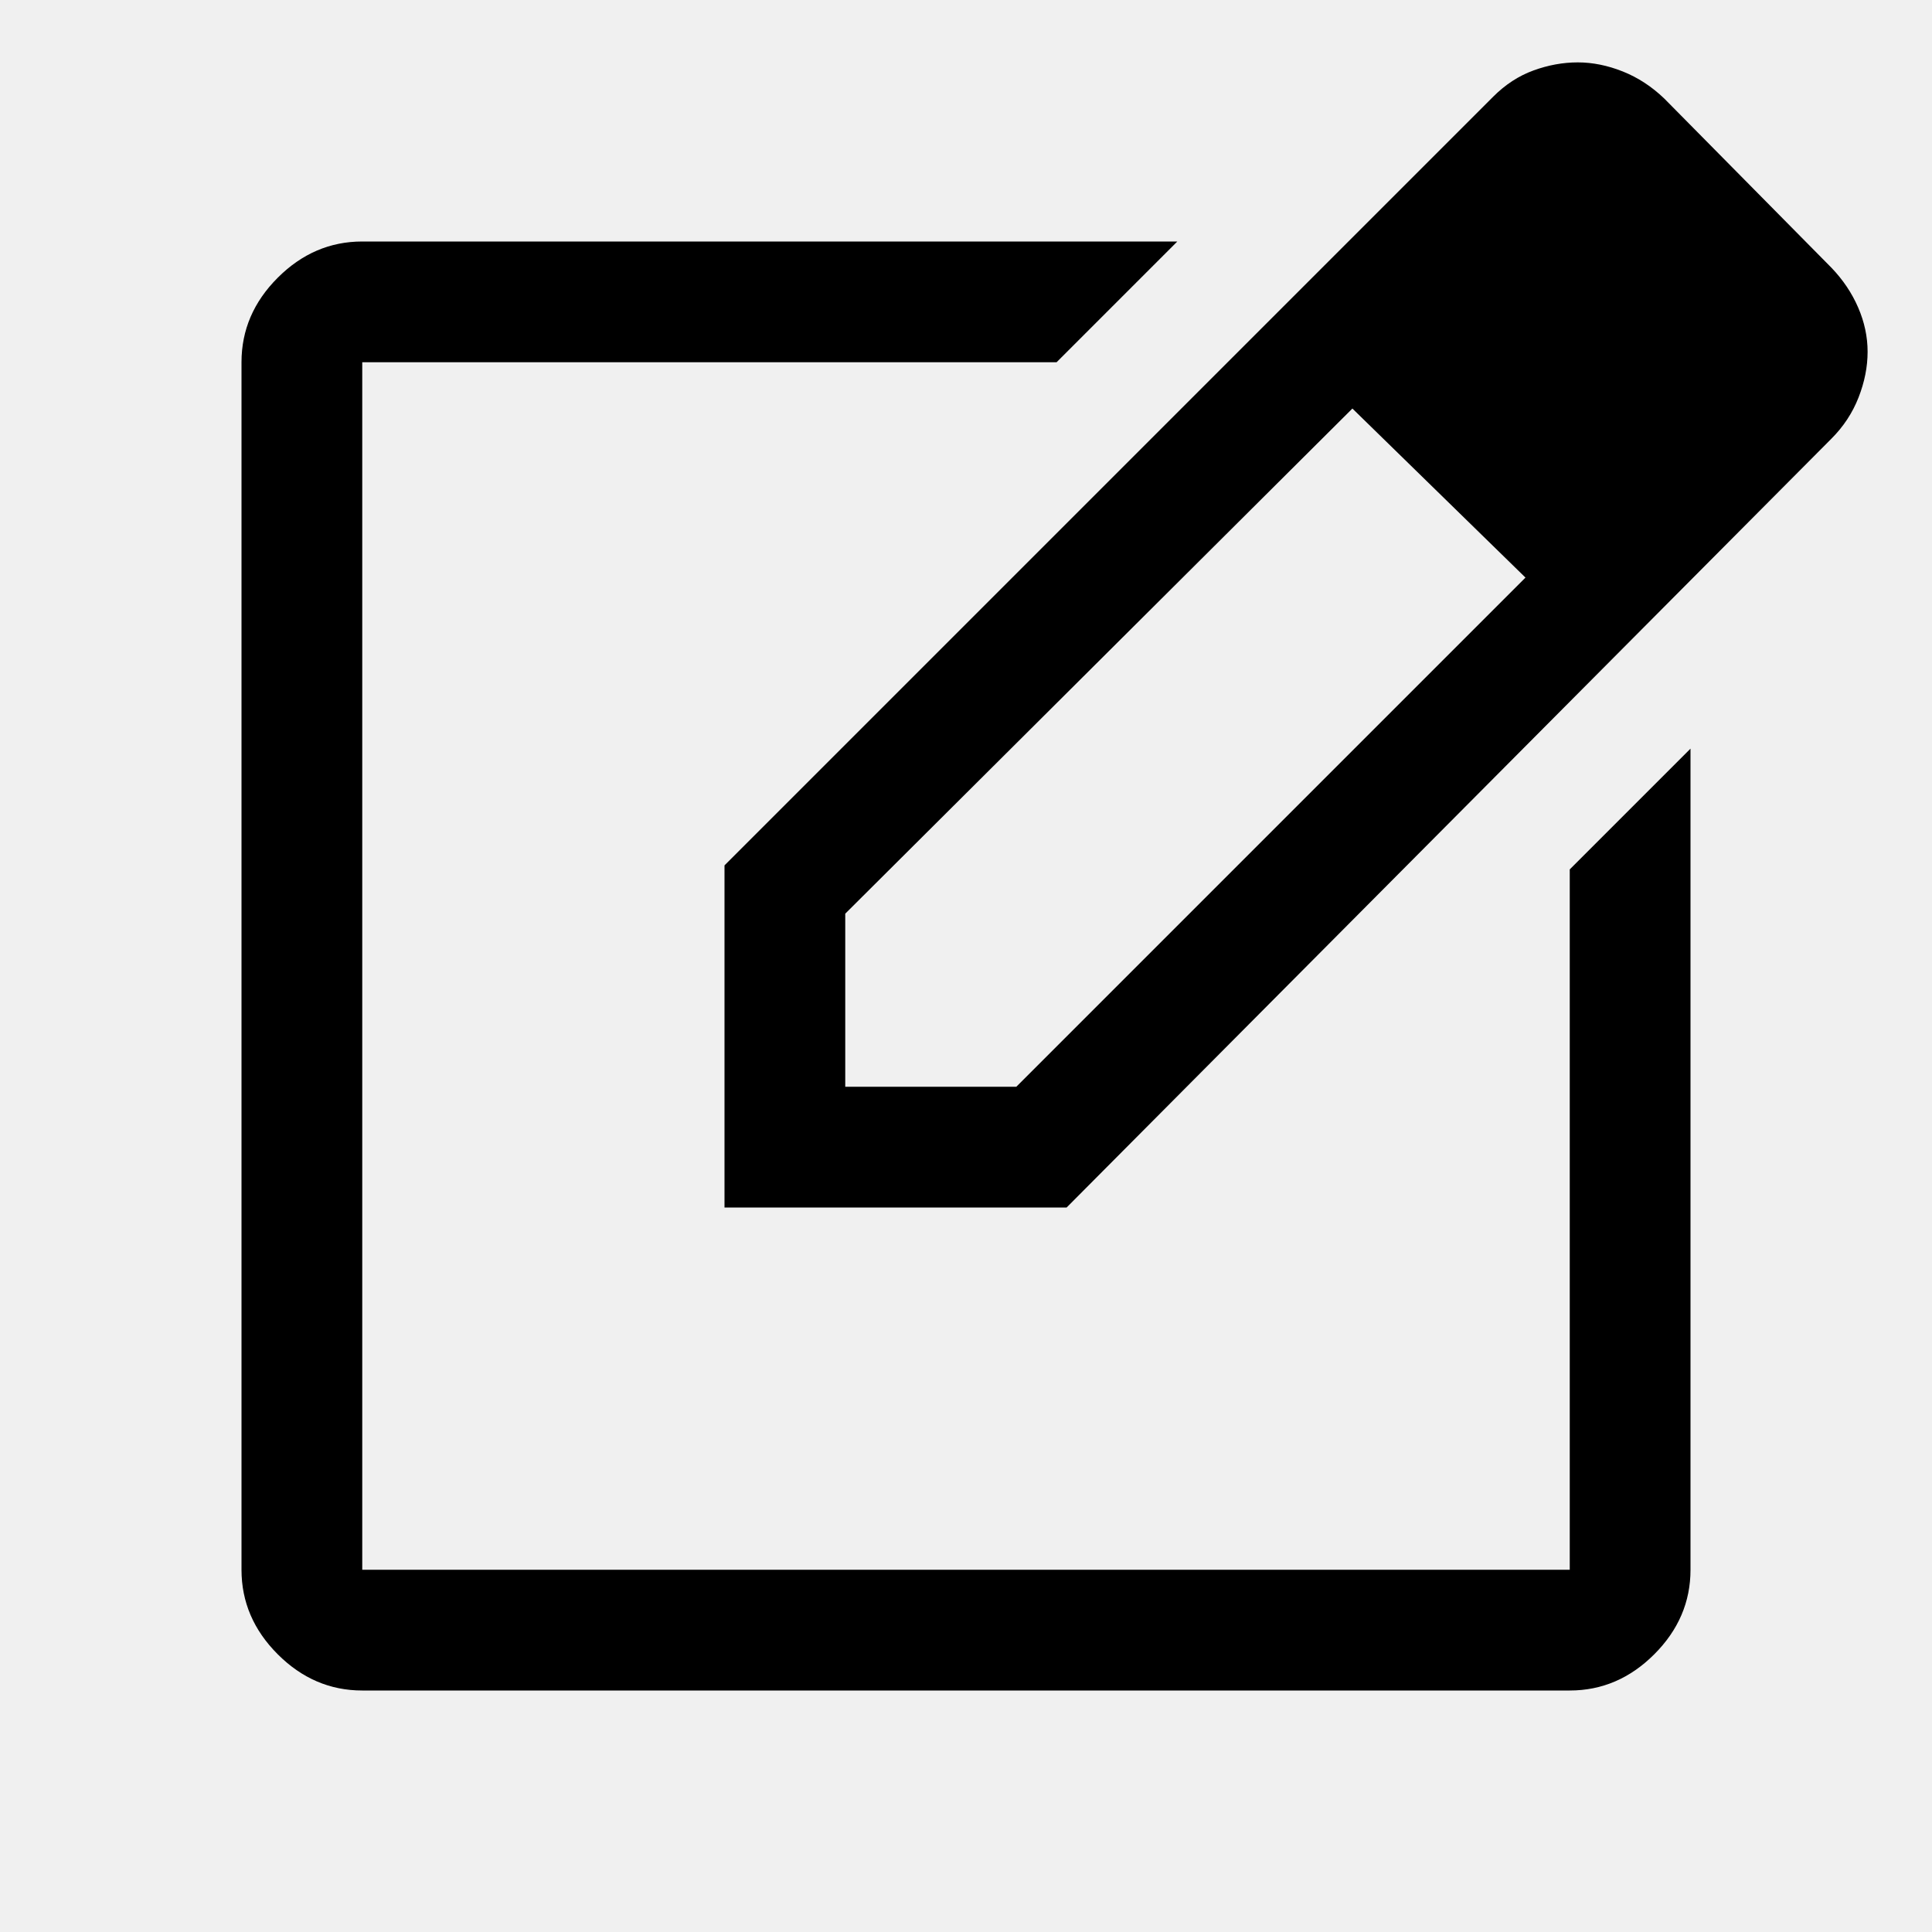
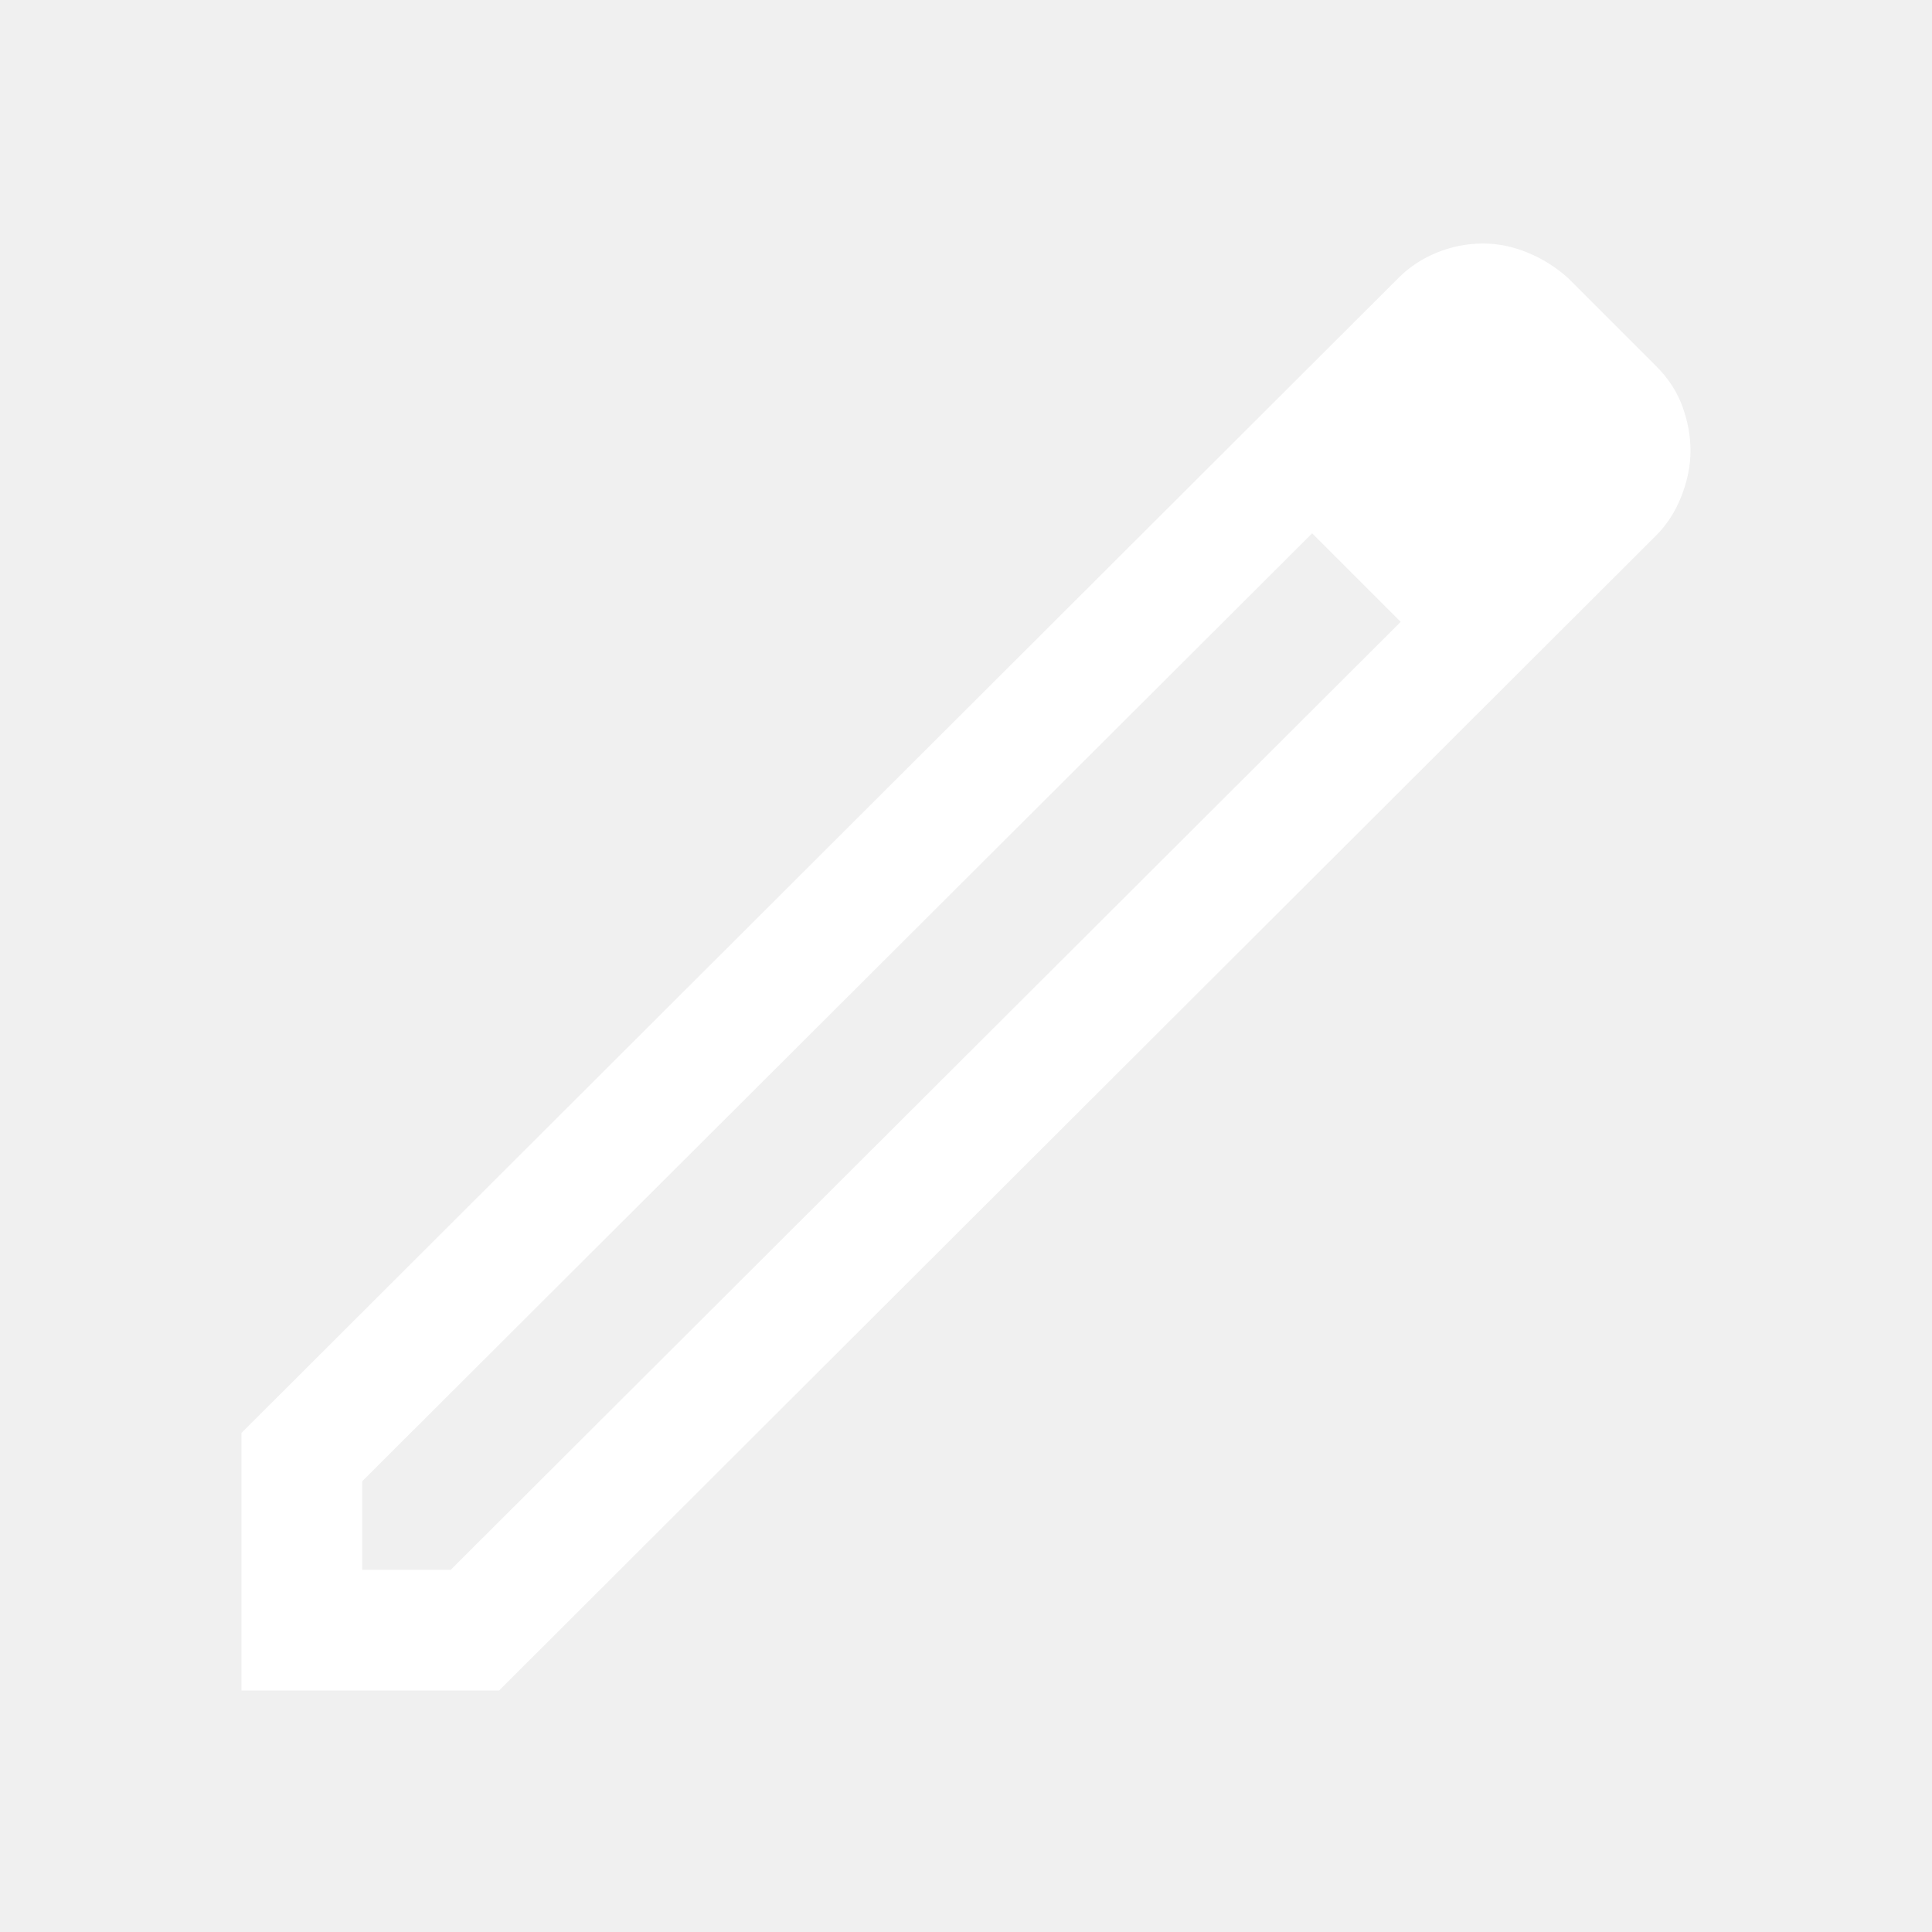
- <svg xmlns="http://www.w3.org/2000/svg" height="48" viewBox="0 -960 960 960" width="48" fill="#000000">
-   <path d="M180-120q-24 0-42-18t-18-42v-600q0-24 18-42t42-18h405l-60 60H180v600h600v-348l60-60v408q0 24-18 42t-42 18H180Zm300-360ZM360-360v-170l382-382q9-9 20-13t22-4q11 0 22.32 4.5Q817.63-920 827-911l83 84q8.61 8.96 13.3 19.78 4.7 10.83 4.7 22.02 0 11.2-4.5 22.7T910-742L530-360H360Zm508-425-84-84 84 84ZM420-420h85l253-253-43-42-43-42-252 251v86Zm295-295-43-42 43 42 43 42-43-42Z" />
+ <svg xmlns="http://www.w3.org/2000/svg" width="48" height="48" fill="#fff" viewBox="0 -960 960 960">
+   <path d="M180-180h44l472-471-44-44-472 471v44Zm-60 60v-128l575-574q8-8 19-12.5t23-4.5q11 0 22 4.5t20 12.5l44 44q9 9 13 20t4 22q0 11-4.5 22.5T823-694L248-120H120Zm659-617-41-41 41 41Zm-105 64-22-22 44 44-22-22Z" />
</svg>
